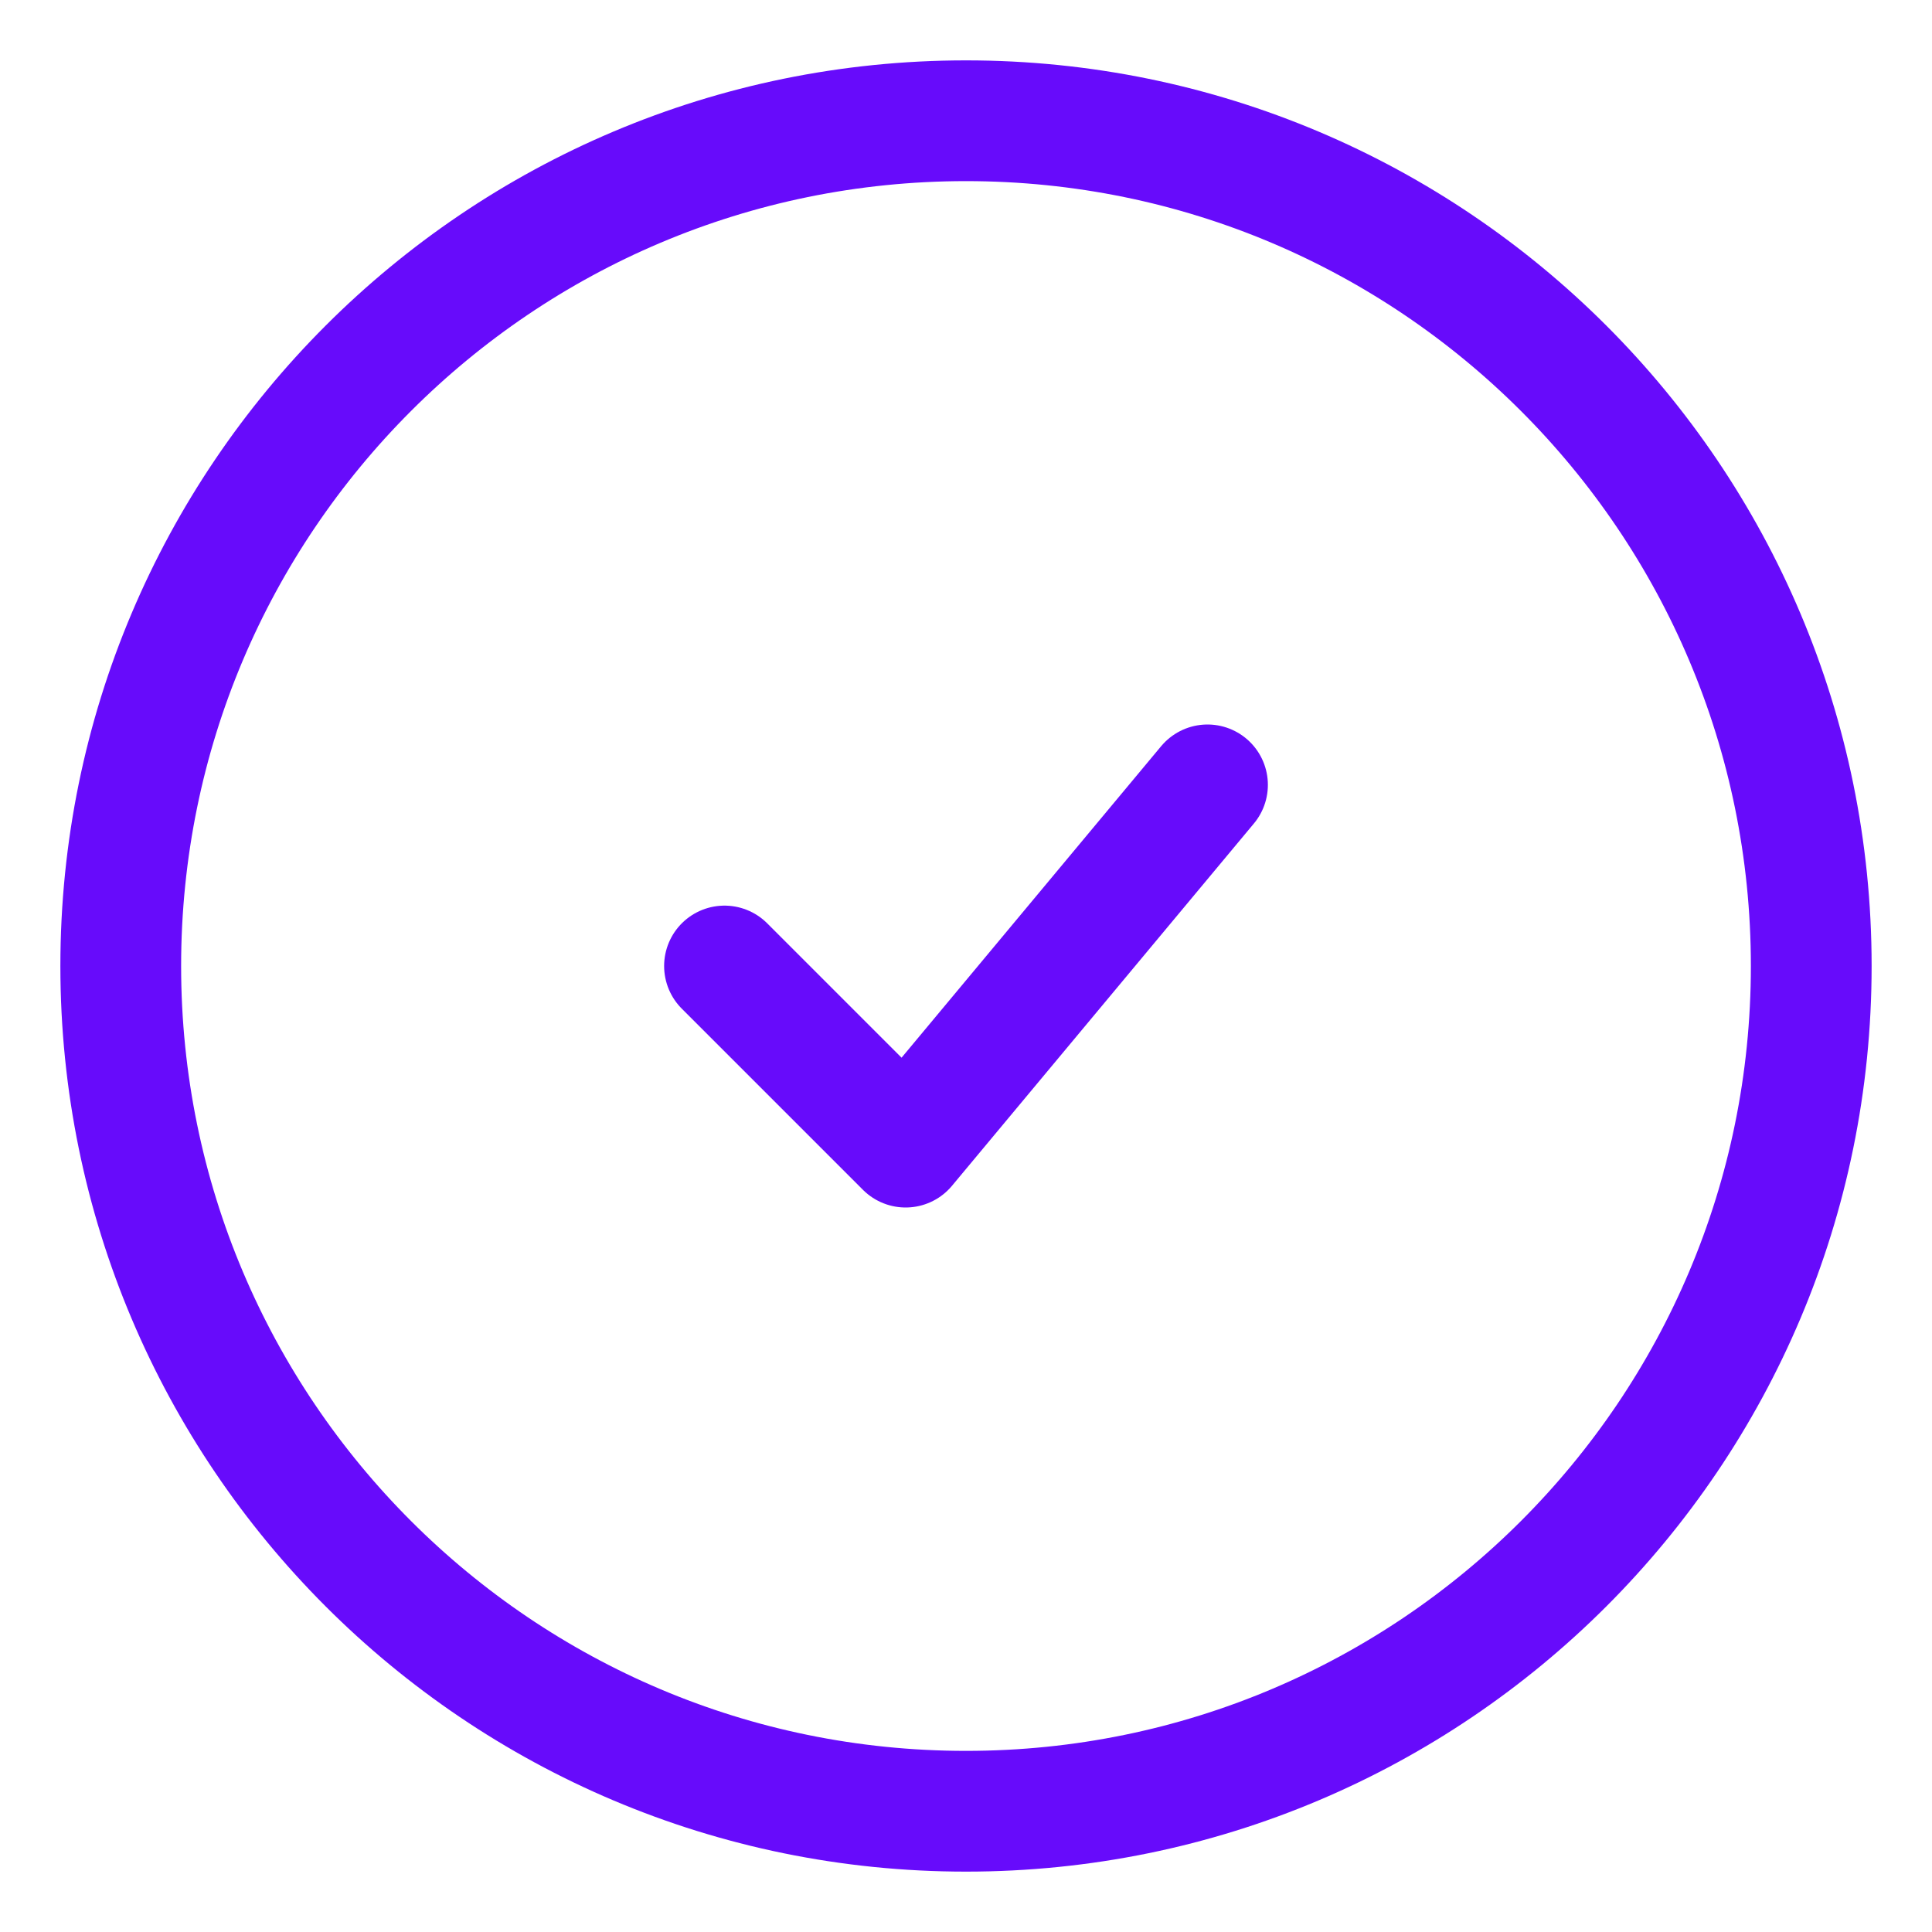
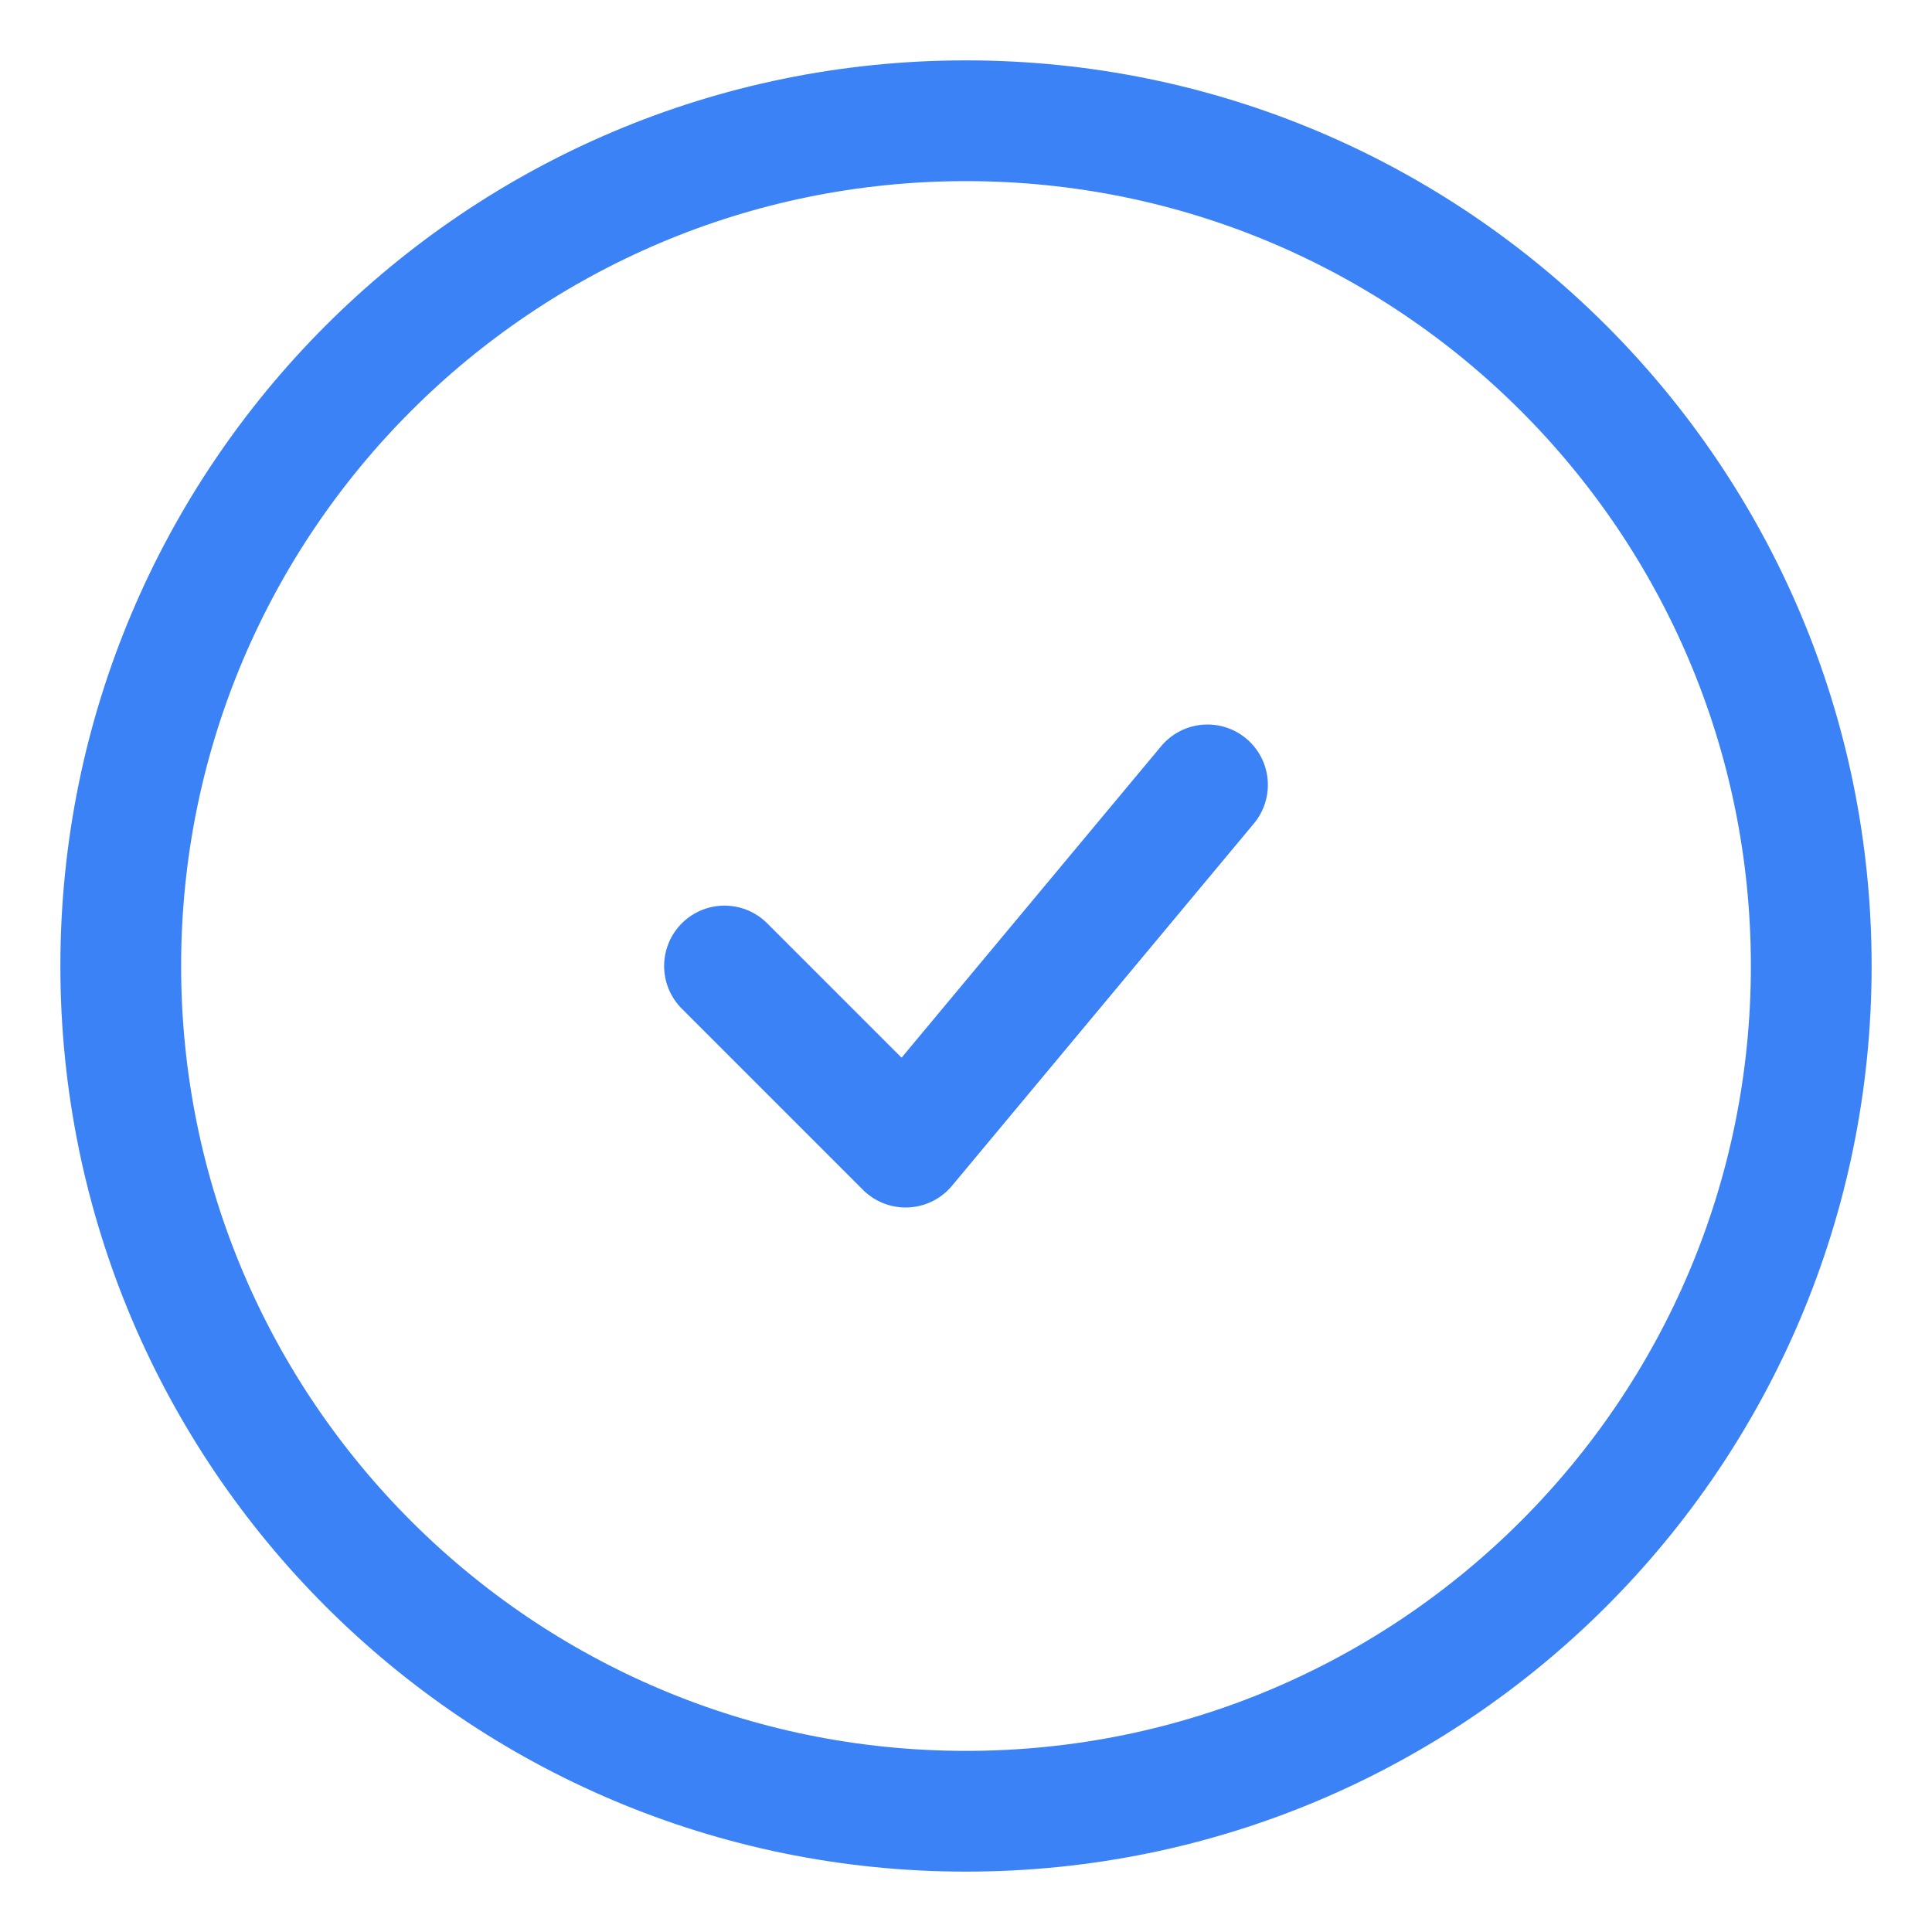
<svg xmlns="http://www.w3.org/2000/svg" width="32" height="32" viewBox="0 0 32 32" fill="none">
-   <circle cx="16" cy="16" r="14" stroke="#670bfb" stroke-width="2" />
-   <path d="M12 16L15 19L20 13" stroke="#670bfb" stroke-width="2" stroke-linecap="round" stroke-linejoin="round" />
+   <circle cx="16" cy="16" r="14" stroke="#3B82F6" stroke-width="2" />
+   <path d="M12 16L15 19L20 13" stroke="#3B82F6" stroke-width="2" stroke-linecap="round" stroke-linejoin="round" />
</svg>
